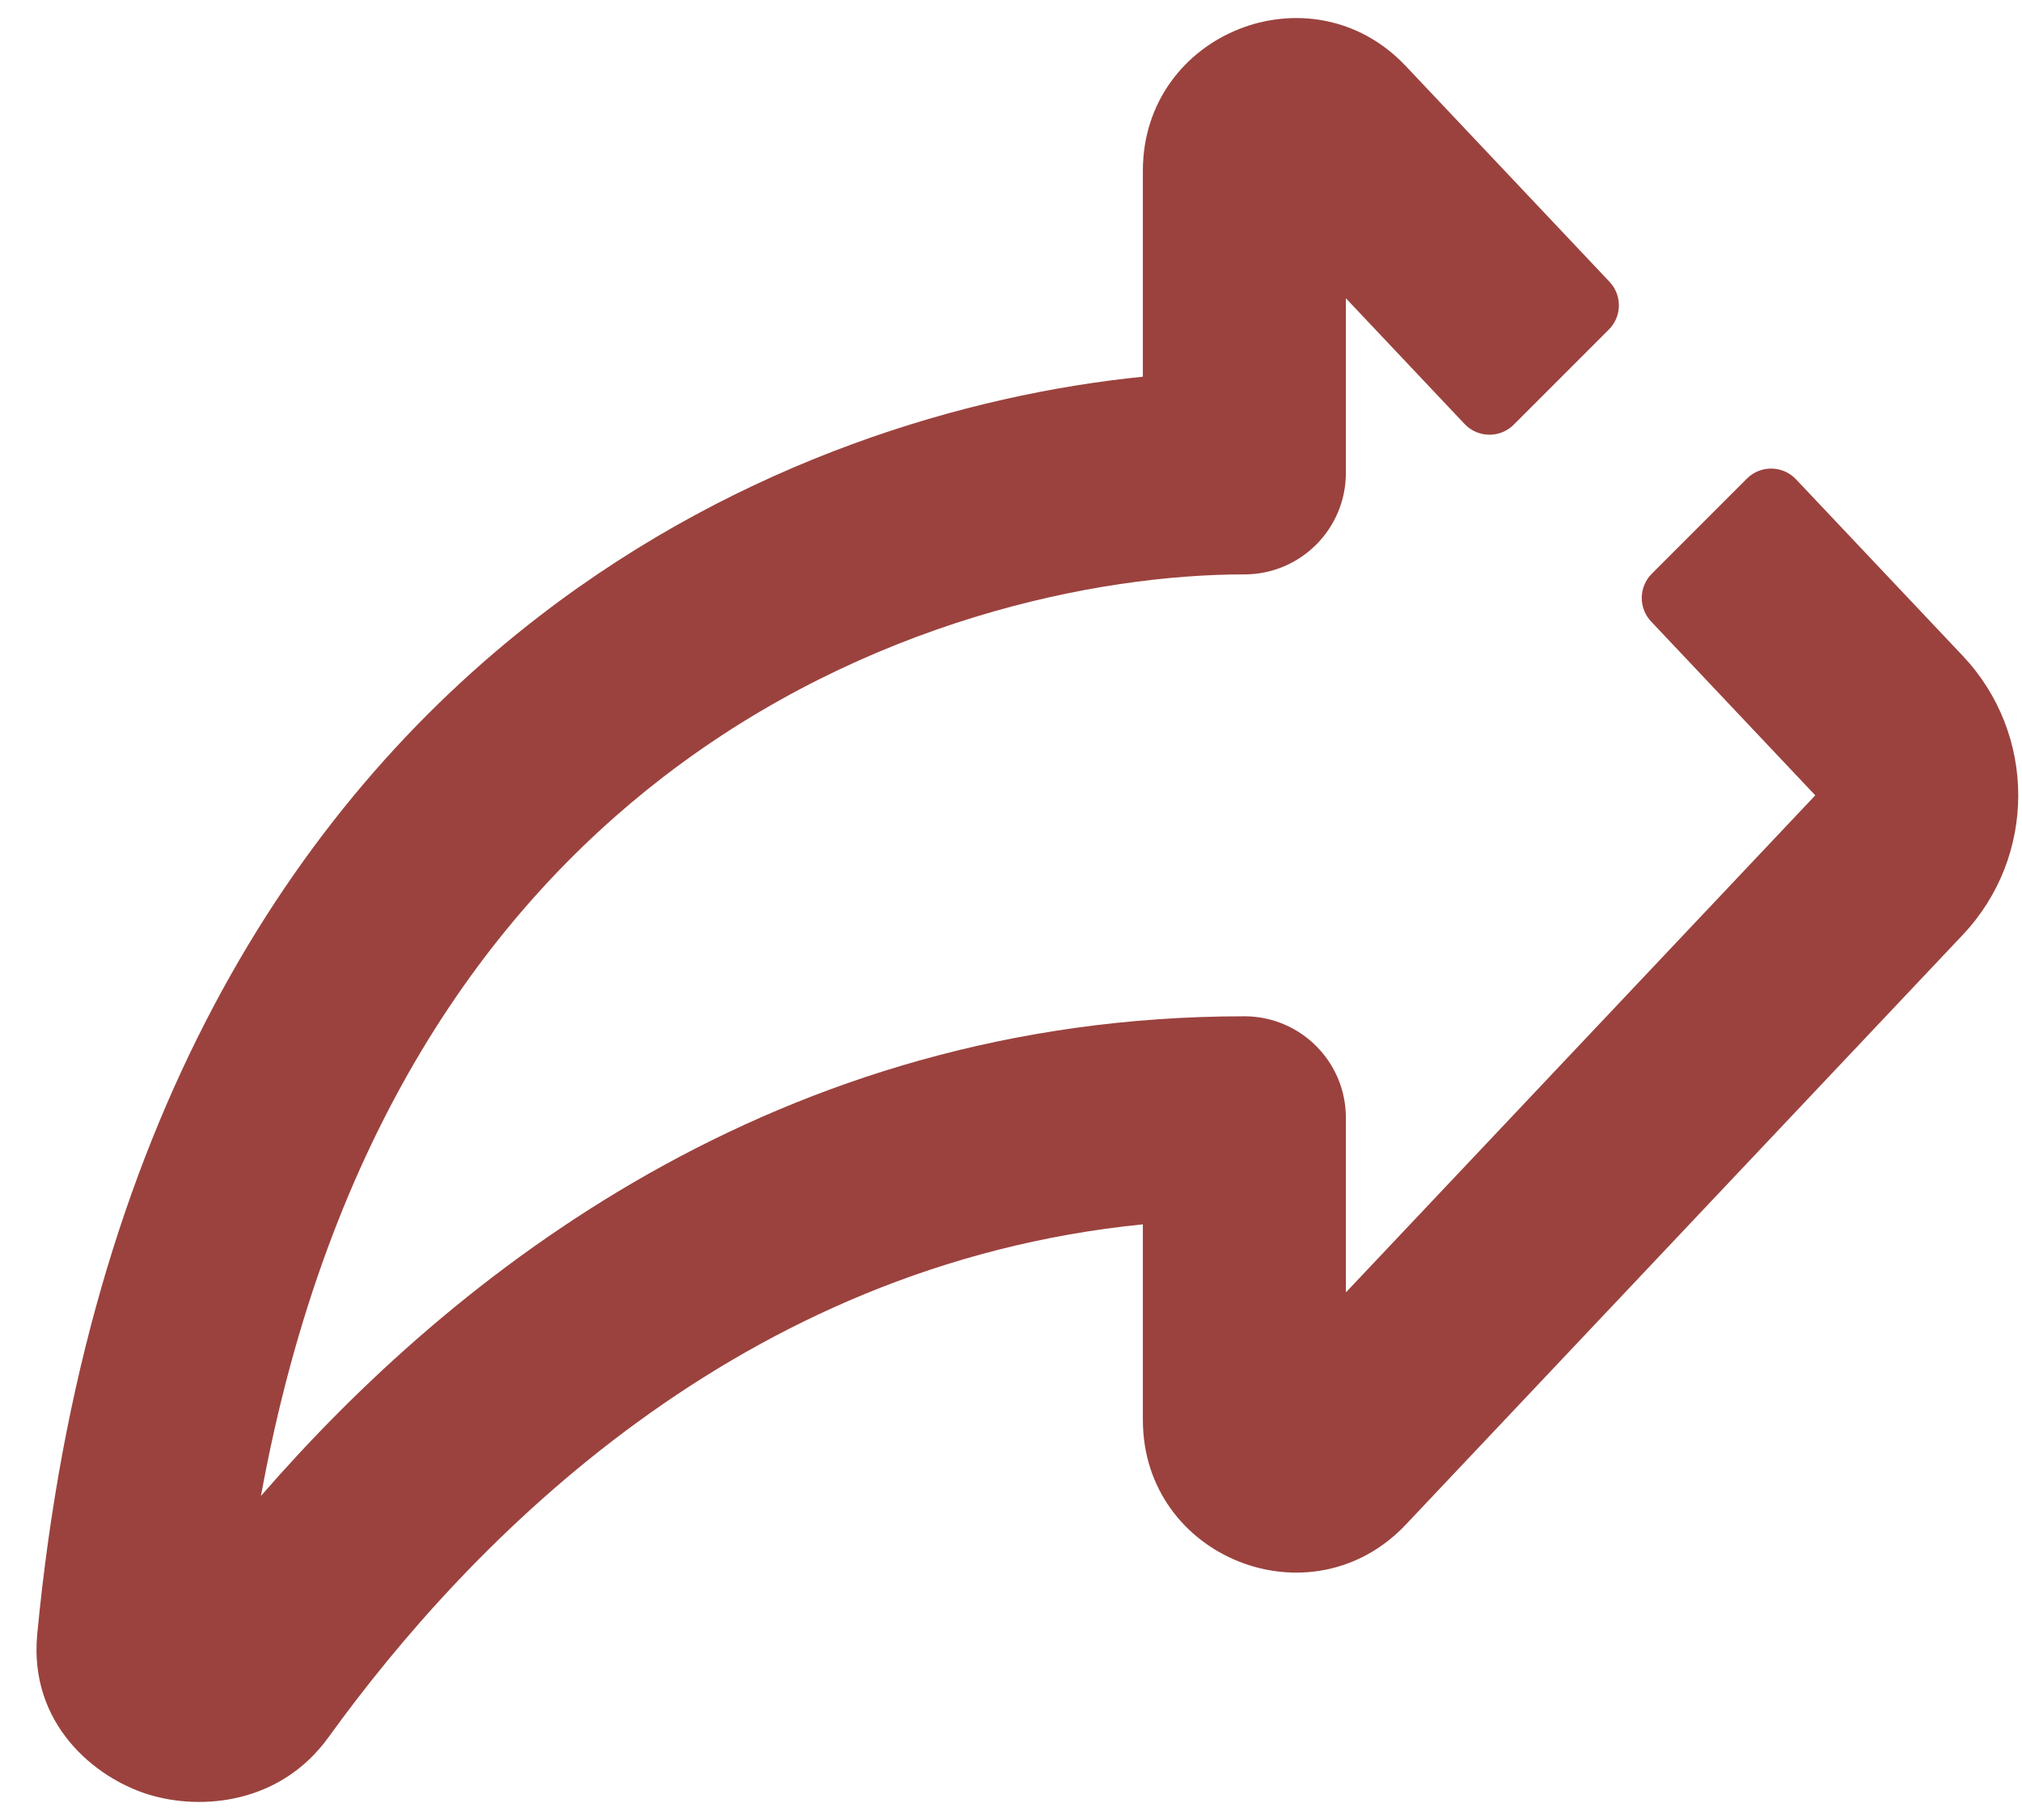
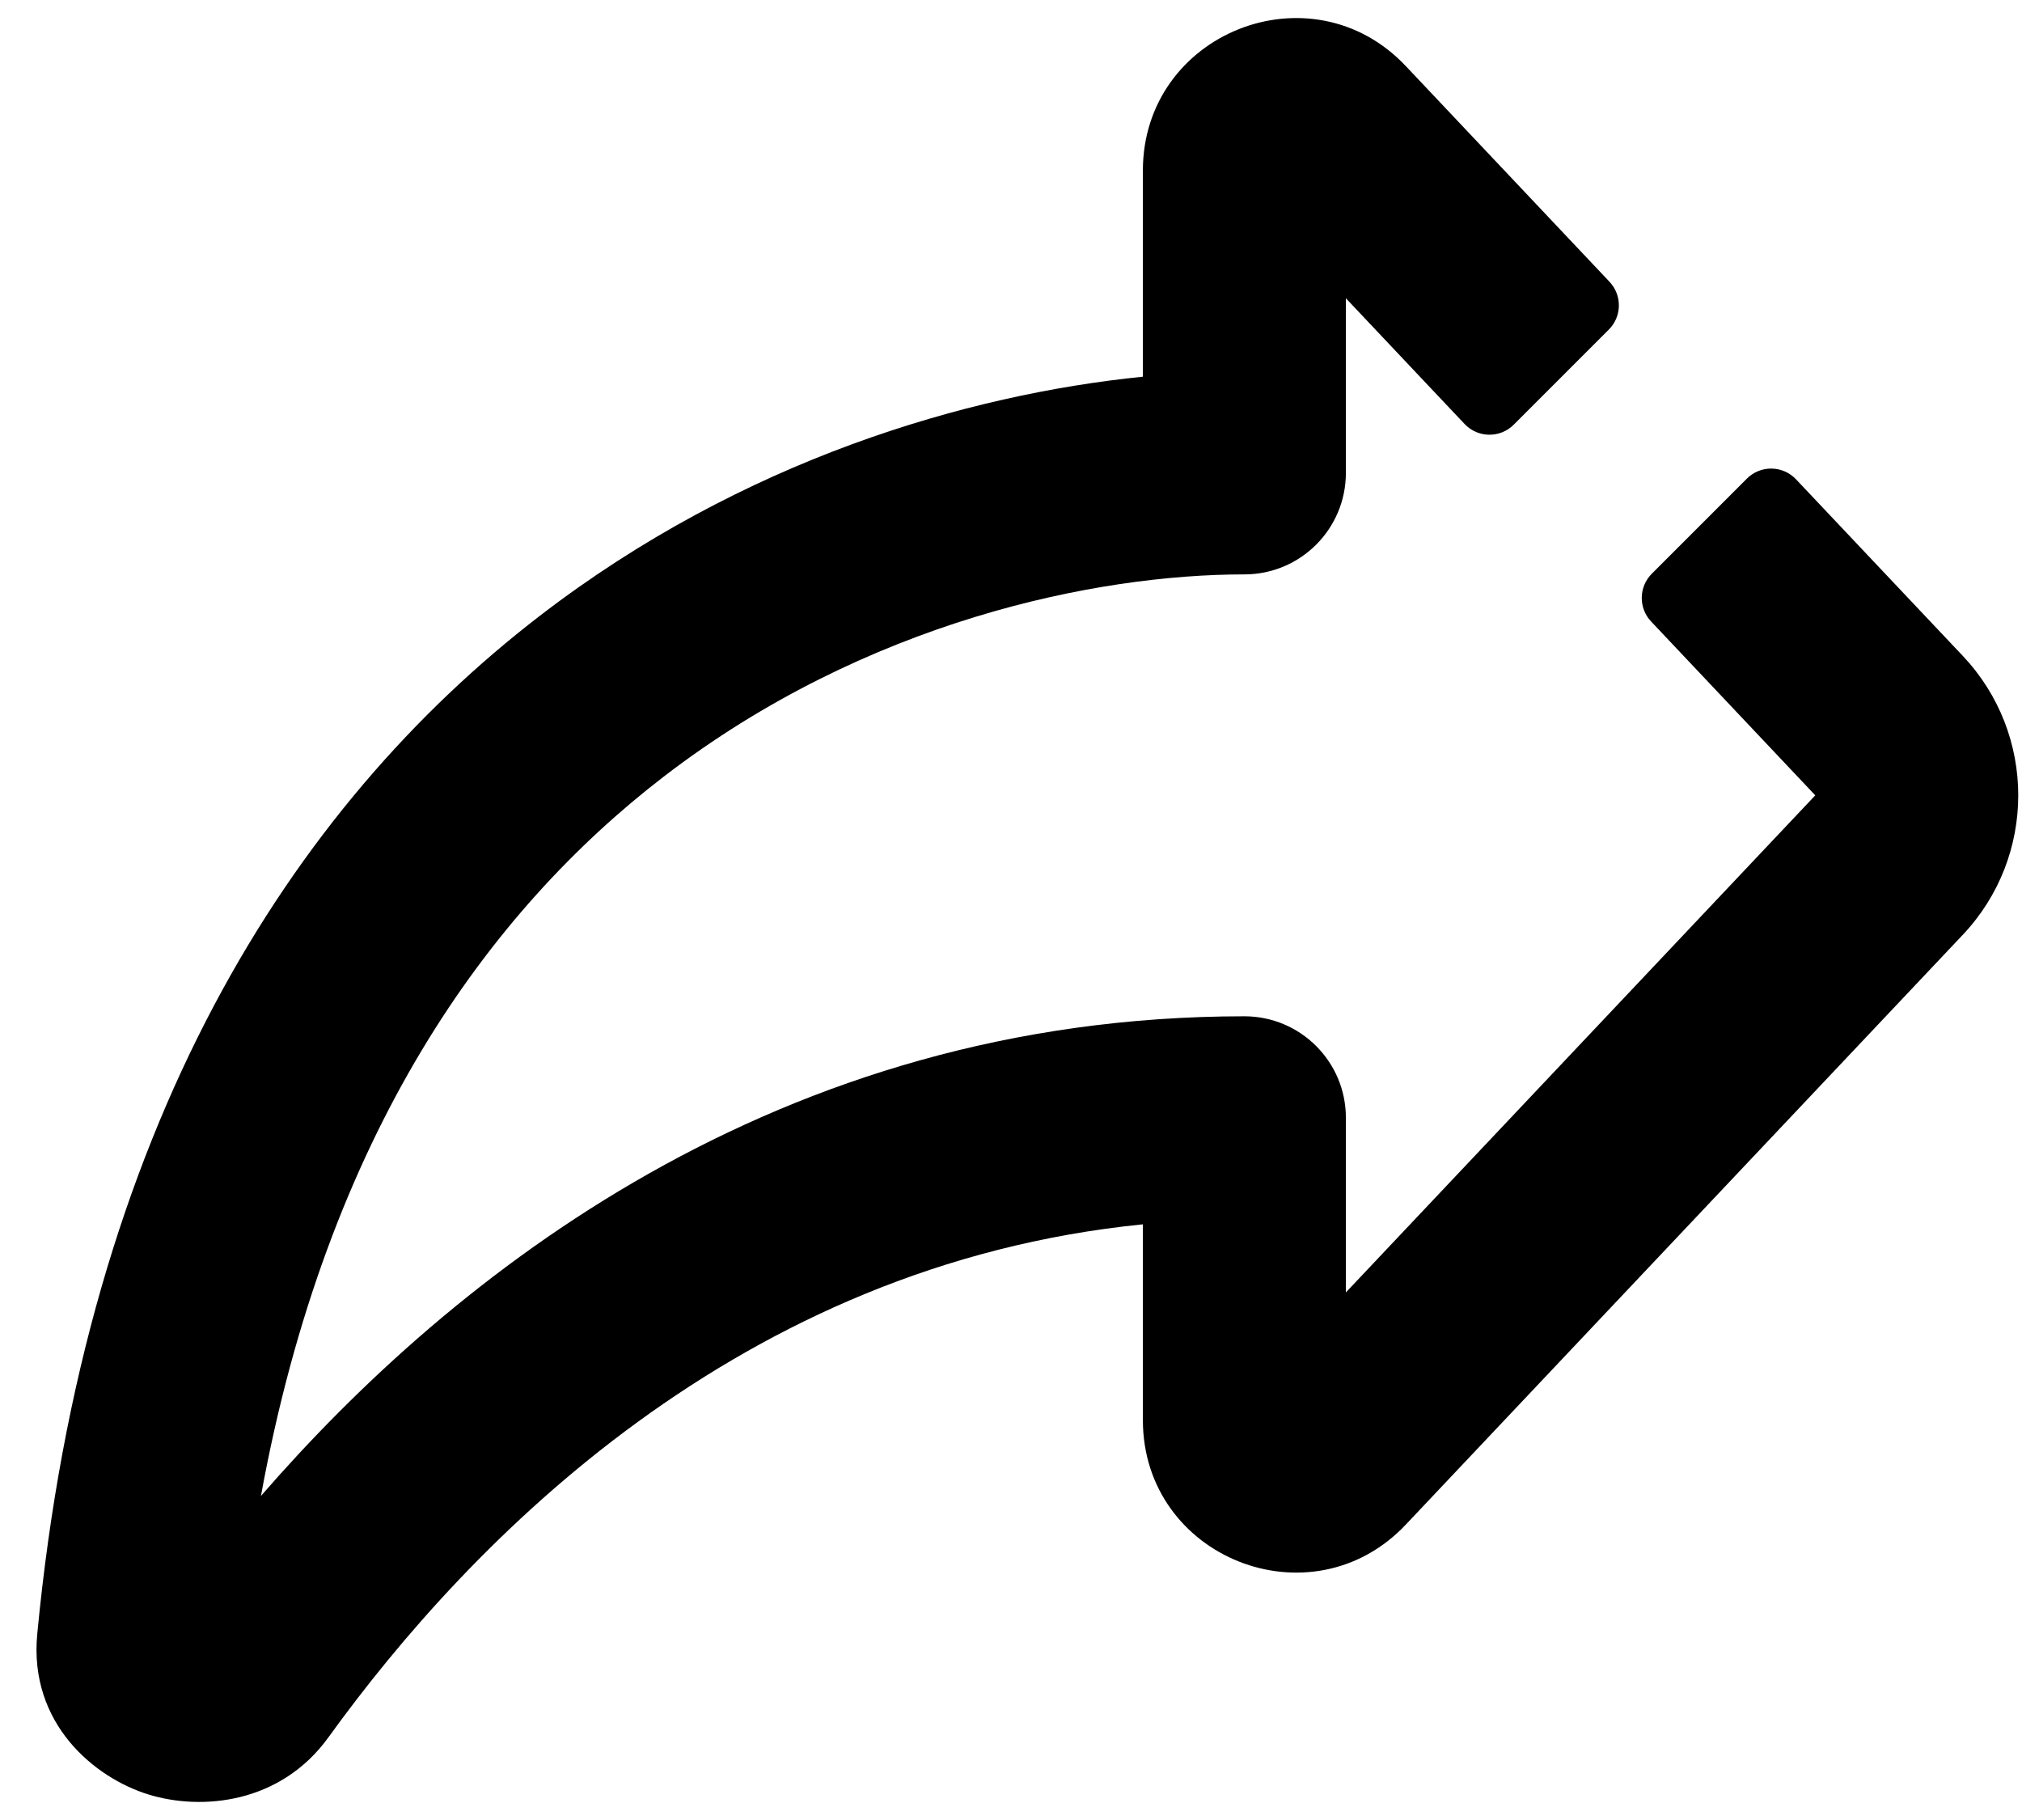
- <svg xmlns="http://www.w3.org/2000/svg" width="50" height="45" viewBox="0 0 50 45" fill="none">
-   <path d="M33.281 11.692V7.375L36.216 10.483C36.544 10.83 37.094 10.838 37.432 10.5L39.783 8.149C40.108 7.825 40.115 7.301 39.8 6.967L34.763 1.634C32.424 -0.843 28.261 0.813 28.261 4.219V9.314C23.926 9.752 18.369 11.366 13.353 15.223C7.221 19.939 2.122 27.837 0.921 40.403C0.709 42.624 2.346 43.962 3.674 44.37C4.987 44.773 6.935 44.6 8.123 42.954C11.644 38.078 18.277 31.271 28.261 30.272V35.111C28.261 38.517 32.424 40.172 34.763 37.696L48.537 23.112C50.364 21.177 50.364 18.153 48.537 16.218L44.413 11.852C44.085 11.504 43.535 11.496 43.197 11.834L40.846 14.185C40.521 14.51 40.514 15.034 40.829 15.367L44.888 19.665L33.281 31.955V27.637C33.281 26.251 32.157 25.128 30.771 25.128C19.213 25.128 11.195 31.529 6.453 36.987C8.089 28.021 12.08 22.534 16.413 19.202C21.423 15.35 27.121 14.202 30.771 14.202C32.157 14.202 33.281 13.079 33.281 11.692Z" fill="#9B423E" />
+ <svg xmlns="http://www.w3.org/2000/svg" width="50" height="45" viewBox="0 0 50 45" fill="current">
+   <path d="M33.281 11.692V7.375L36.216 10.483C36.544 10.83 37.094 10.838 37.432 10.5L39.783 8.149C40.108 7.825 40.115 7.301 39.8 6.967L34.763 1.634C32.424 -0.843 28.261 0.813 28.261 4.219V9.314C23.926 9.752 18.369 11.366 13.353 15.223C7.221 19.939 2.122 27.837 0.921 40.403C0.709 42.624 2.346 43.962 3.674 44.37C4.987 44.773 6.935 44.6 8.123 42.954C11.644 38.078 18.277 31.271 28.261 30.272V35.111C28.261 38.517 32.424 40.172 34.763 37.696L48.537 23.112C50.364 21.177 50.364 18.153 48.537 16.218L44.413 11.852C44.085 11.504 43.535 11.496 43.197 11.834L40.846 14.185C40.521 14.51 40.514 15.034 40.829 15.367L44.888 19.665L33.281 31.955V27.637C33.281 26.251 32.157 25.128 30.771 25.128C19.213 25.128 11.195 31.529 6.453 36.987C8.089 28.021 12.08 22.534 16.413 19.202C21.423 15.35 27.121 14.202 30.771 14.202C32.157 14.202 33.281 13.079 33.281 11.692Z" fill="current" />
</svg>
